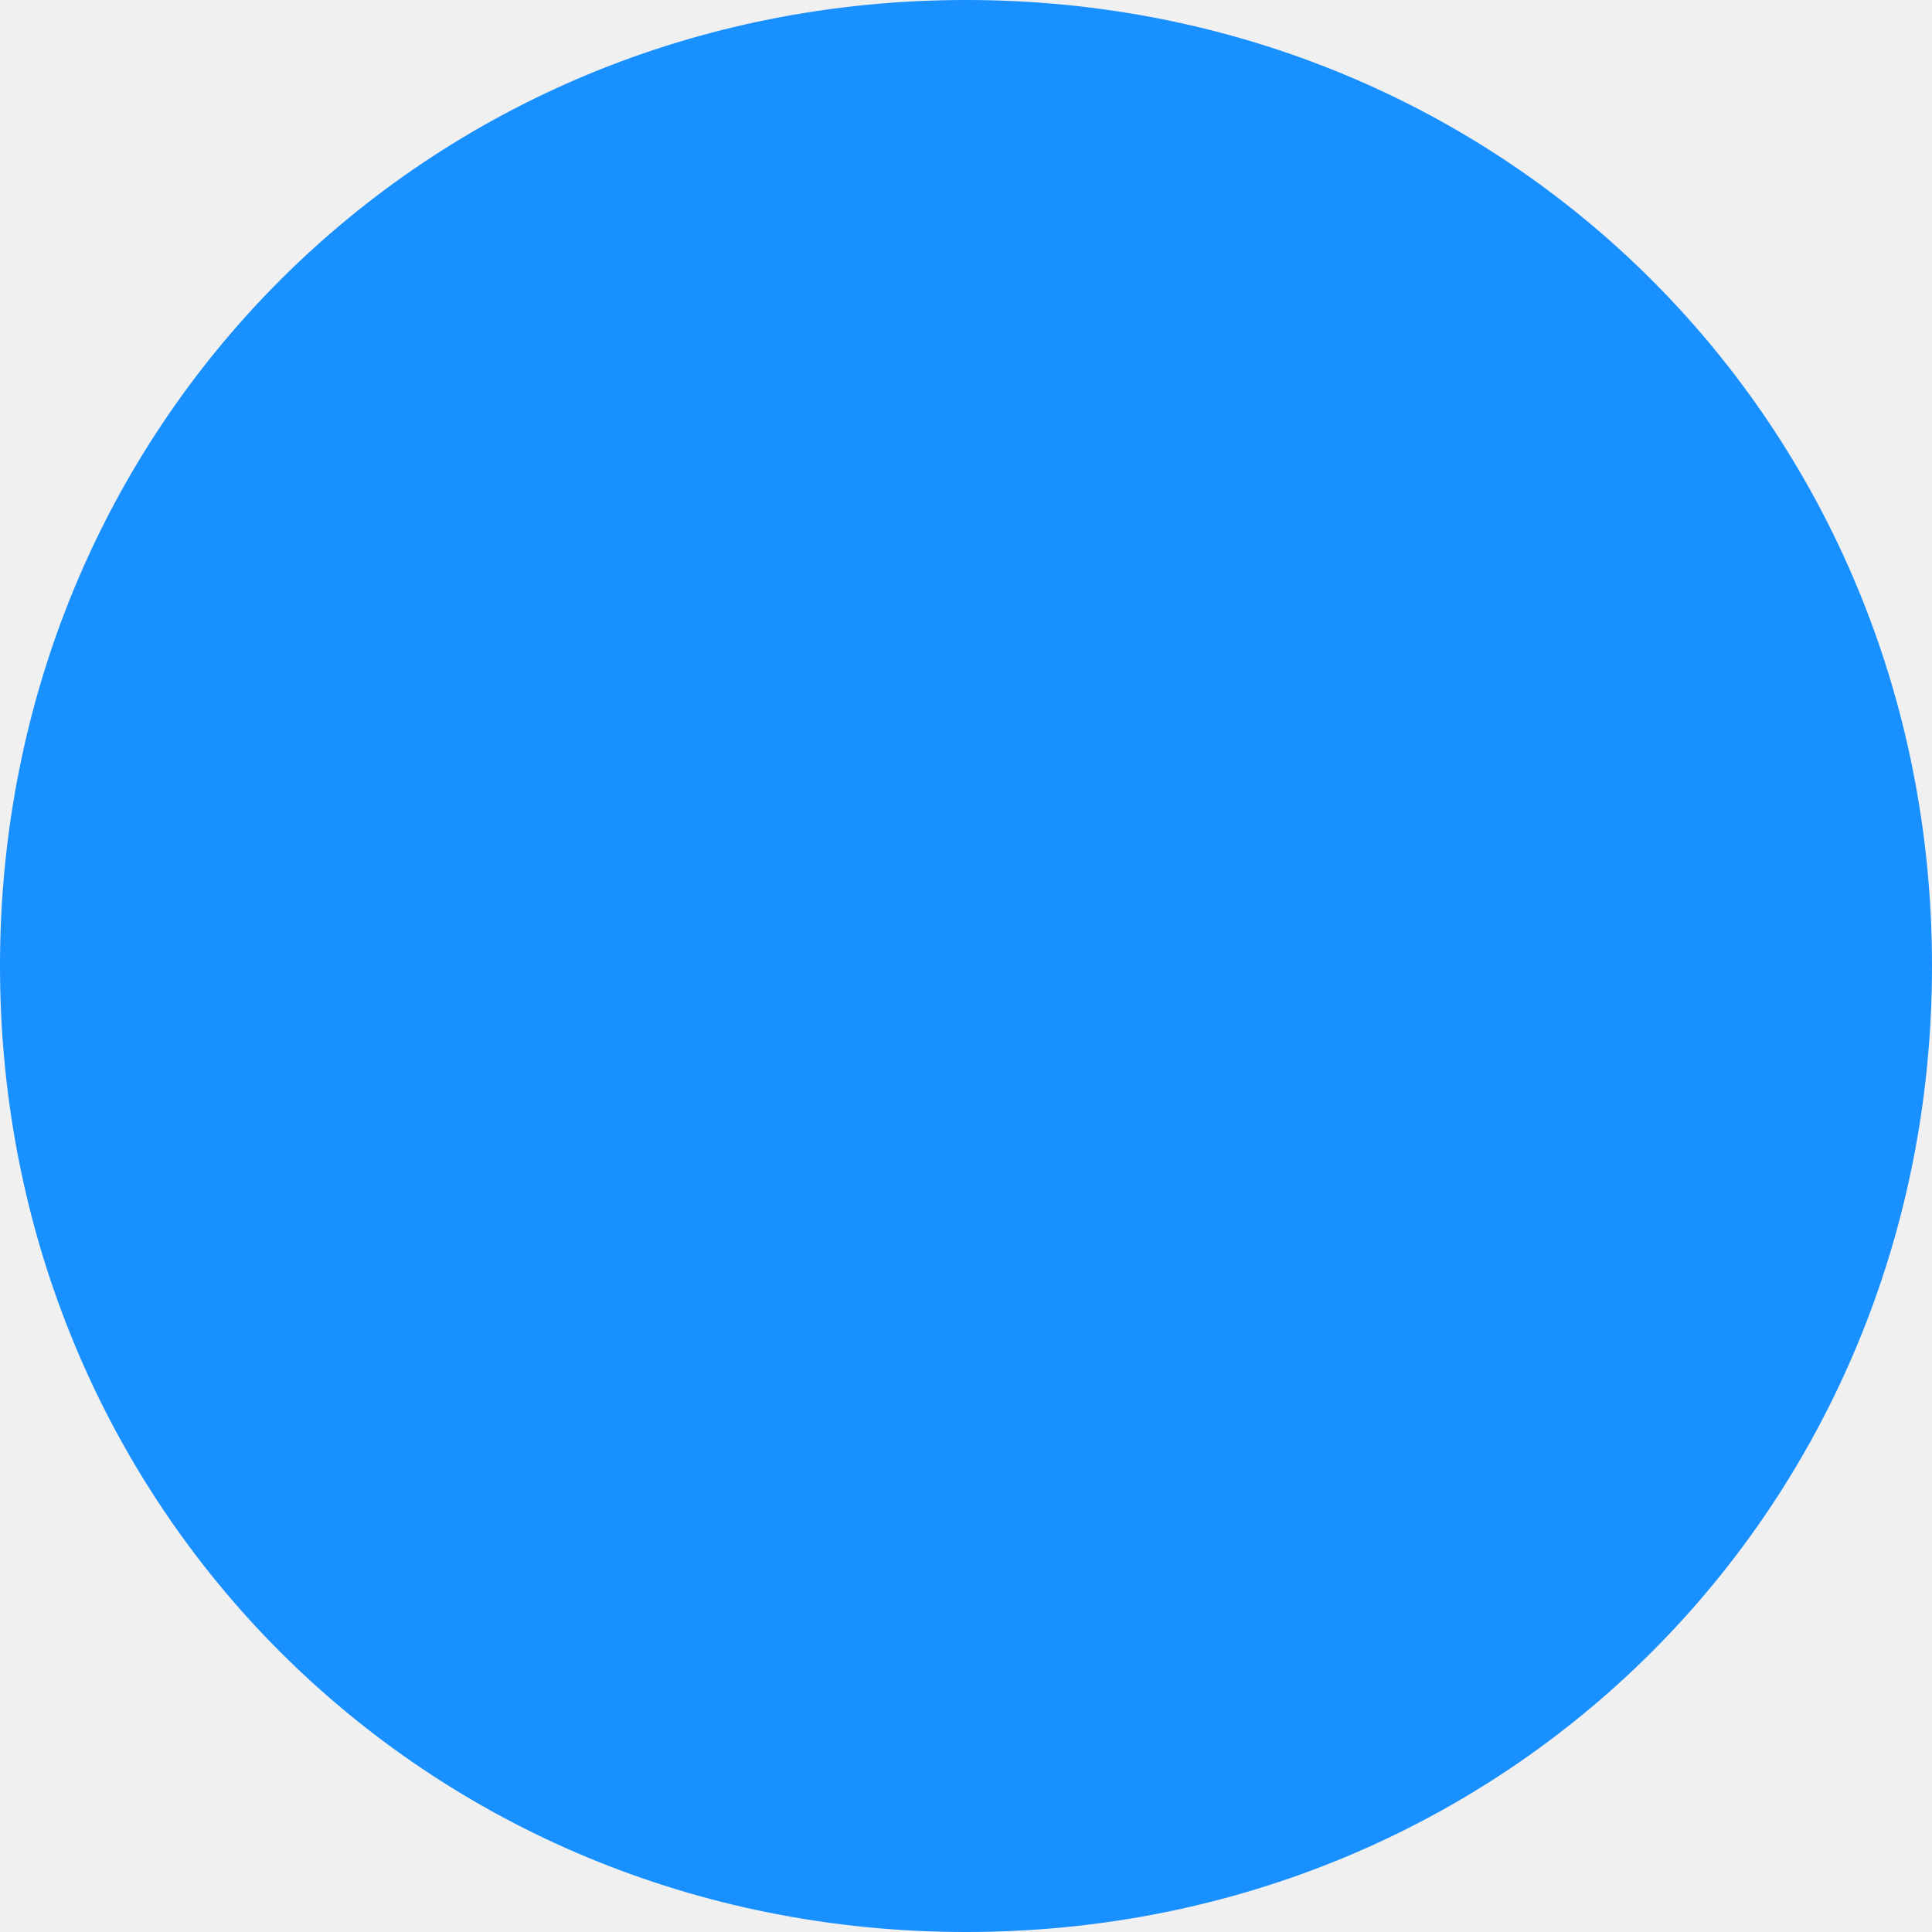
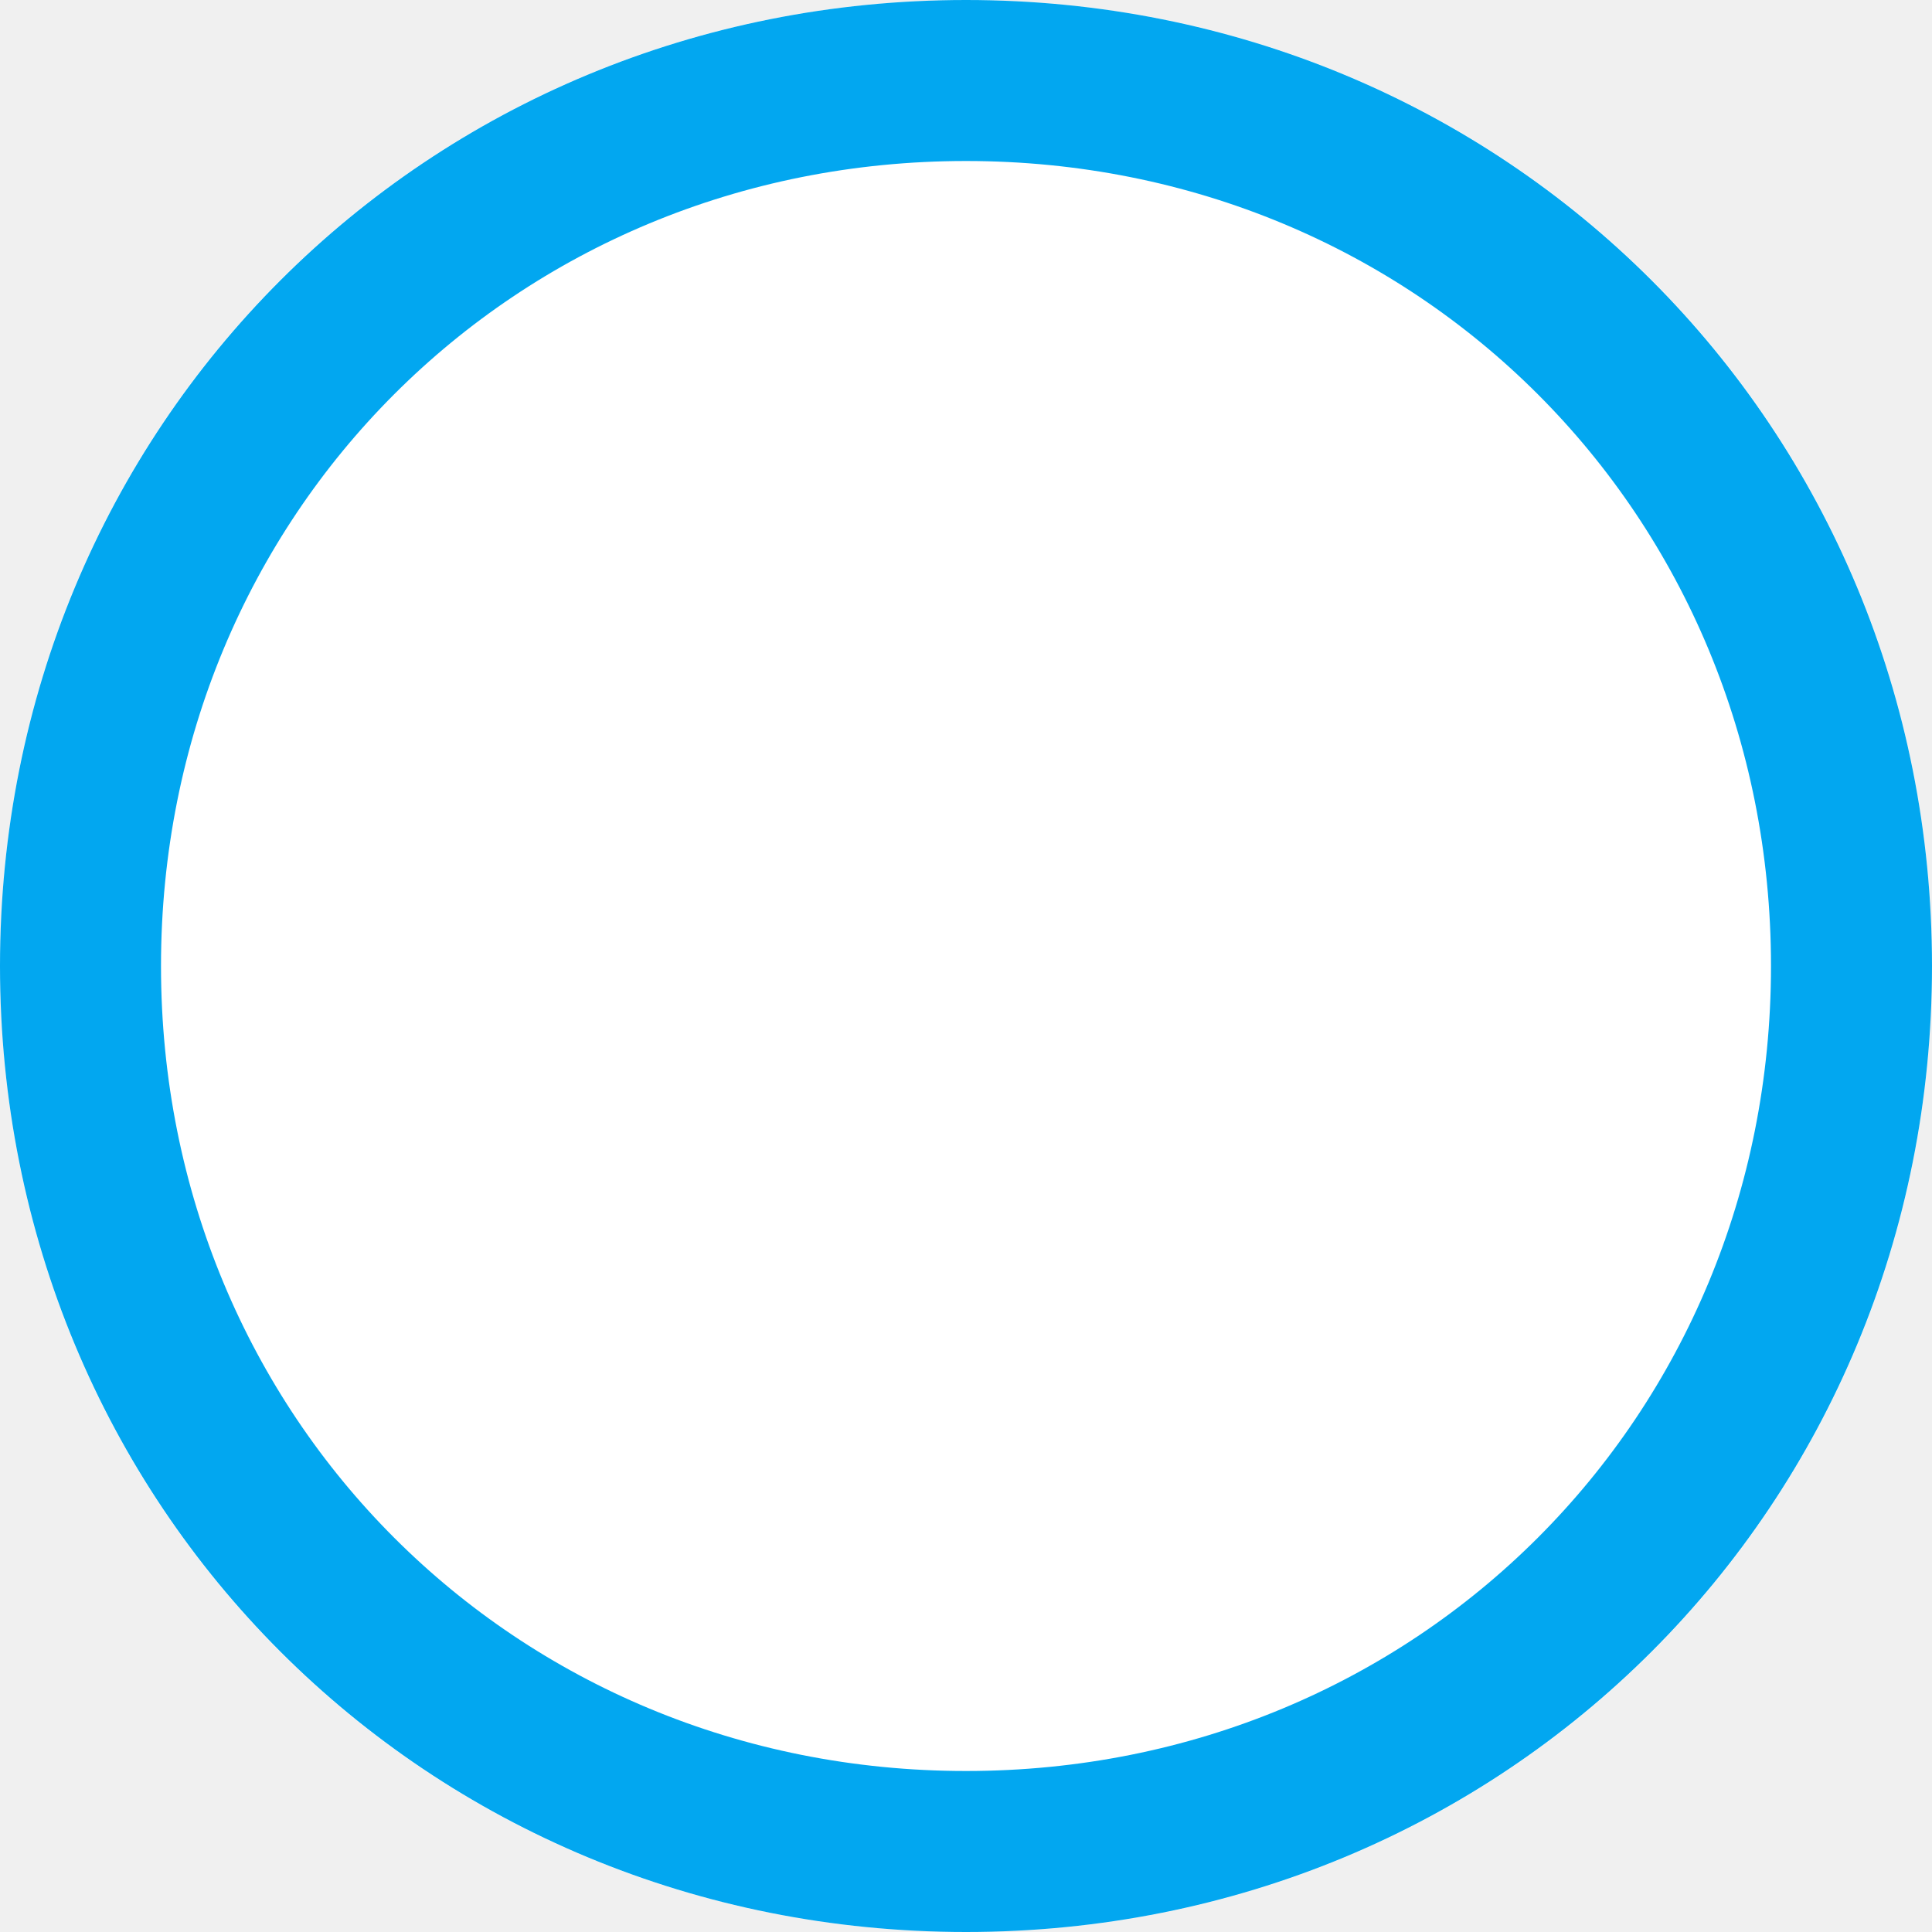
- <svg xmlns="http://www.w3.org/2000/svg" version="1.1" width="24px" height="24px">
-   <g transform="matrix(1 0 0 1 -30 -87 )">
-     <path d="M 42 87  C 48.72 87  54 92.28  54 99  C 54 105.72  48.72 111  42 111  C 35.28 111  30 105.72  30 99  C 30 92.28  35.28 87  42 87  Z " fill-rule="nonzero" fill="#1890ff" stroke="none" />
-   </g>
+ <svg xmlns="http://www.w3.org/2000/svg" version="1.1" width="12px" height="12px" viewBox="298 218.5  12 12">
+   <path d="M 304 218.5  C 307.36 218.5  310 221.14  310 224.5  C 310 227.86  307.36 230.5  304 230.5  C 300.64 230.5  298 227.86  298 224.5  C 298 221.14  300.64 218.5  304 218.5  Z " fill-rule="nonzero" fill="#ffffff" stroke="none" />
+   <path d="M 304 219  C 307.08 219  309.5 221.42  309.5 224.5  C 309.5 227.58  307.08 230  304 230  C 300.92 230  298.5 227.58  298.5 224.5  C 298.5 221.42  300.92 219  304 219  Z " stroke-width="1" stroke="#02a7f0" fill="none" />
</svg>
